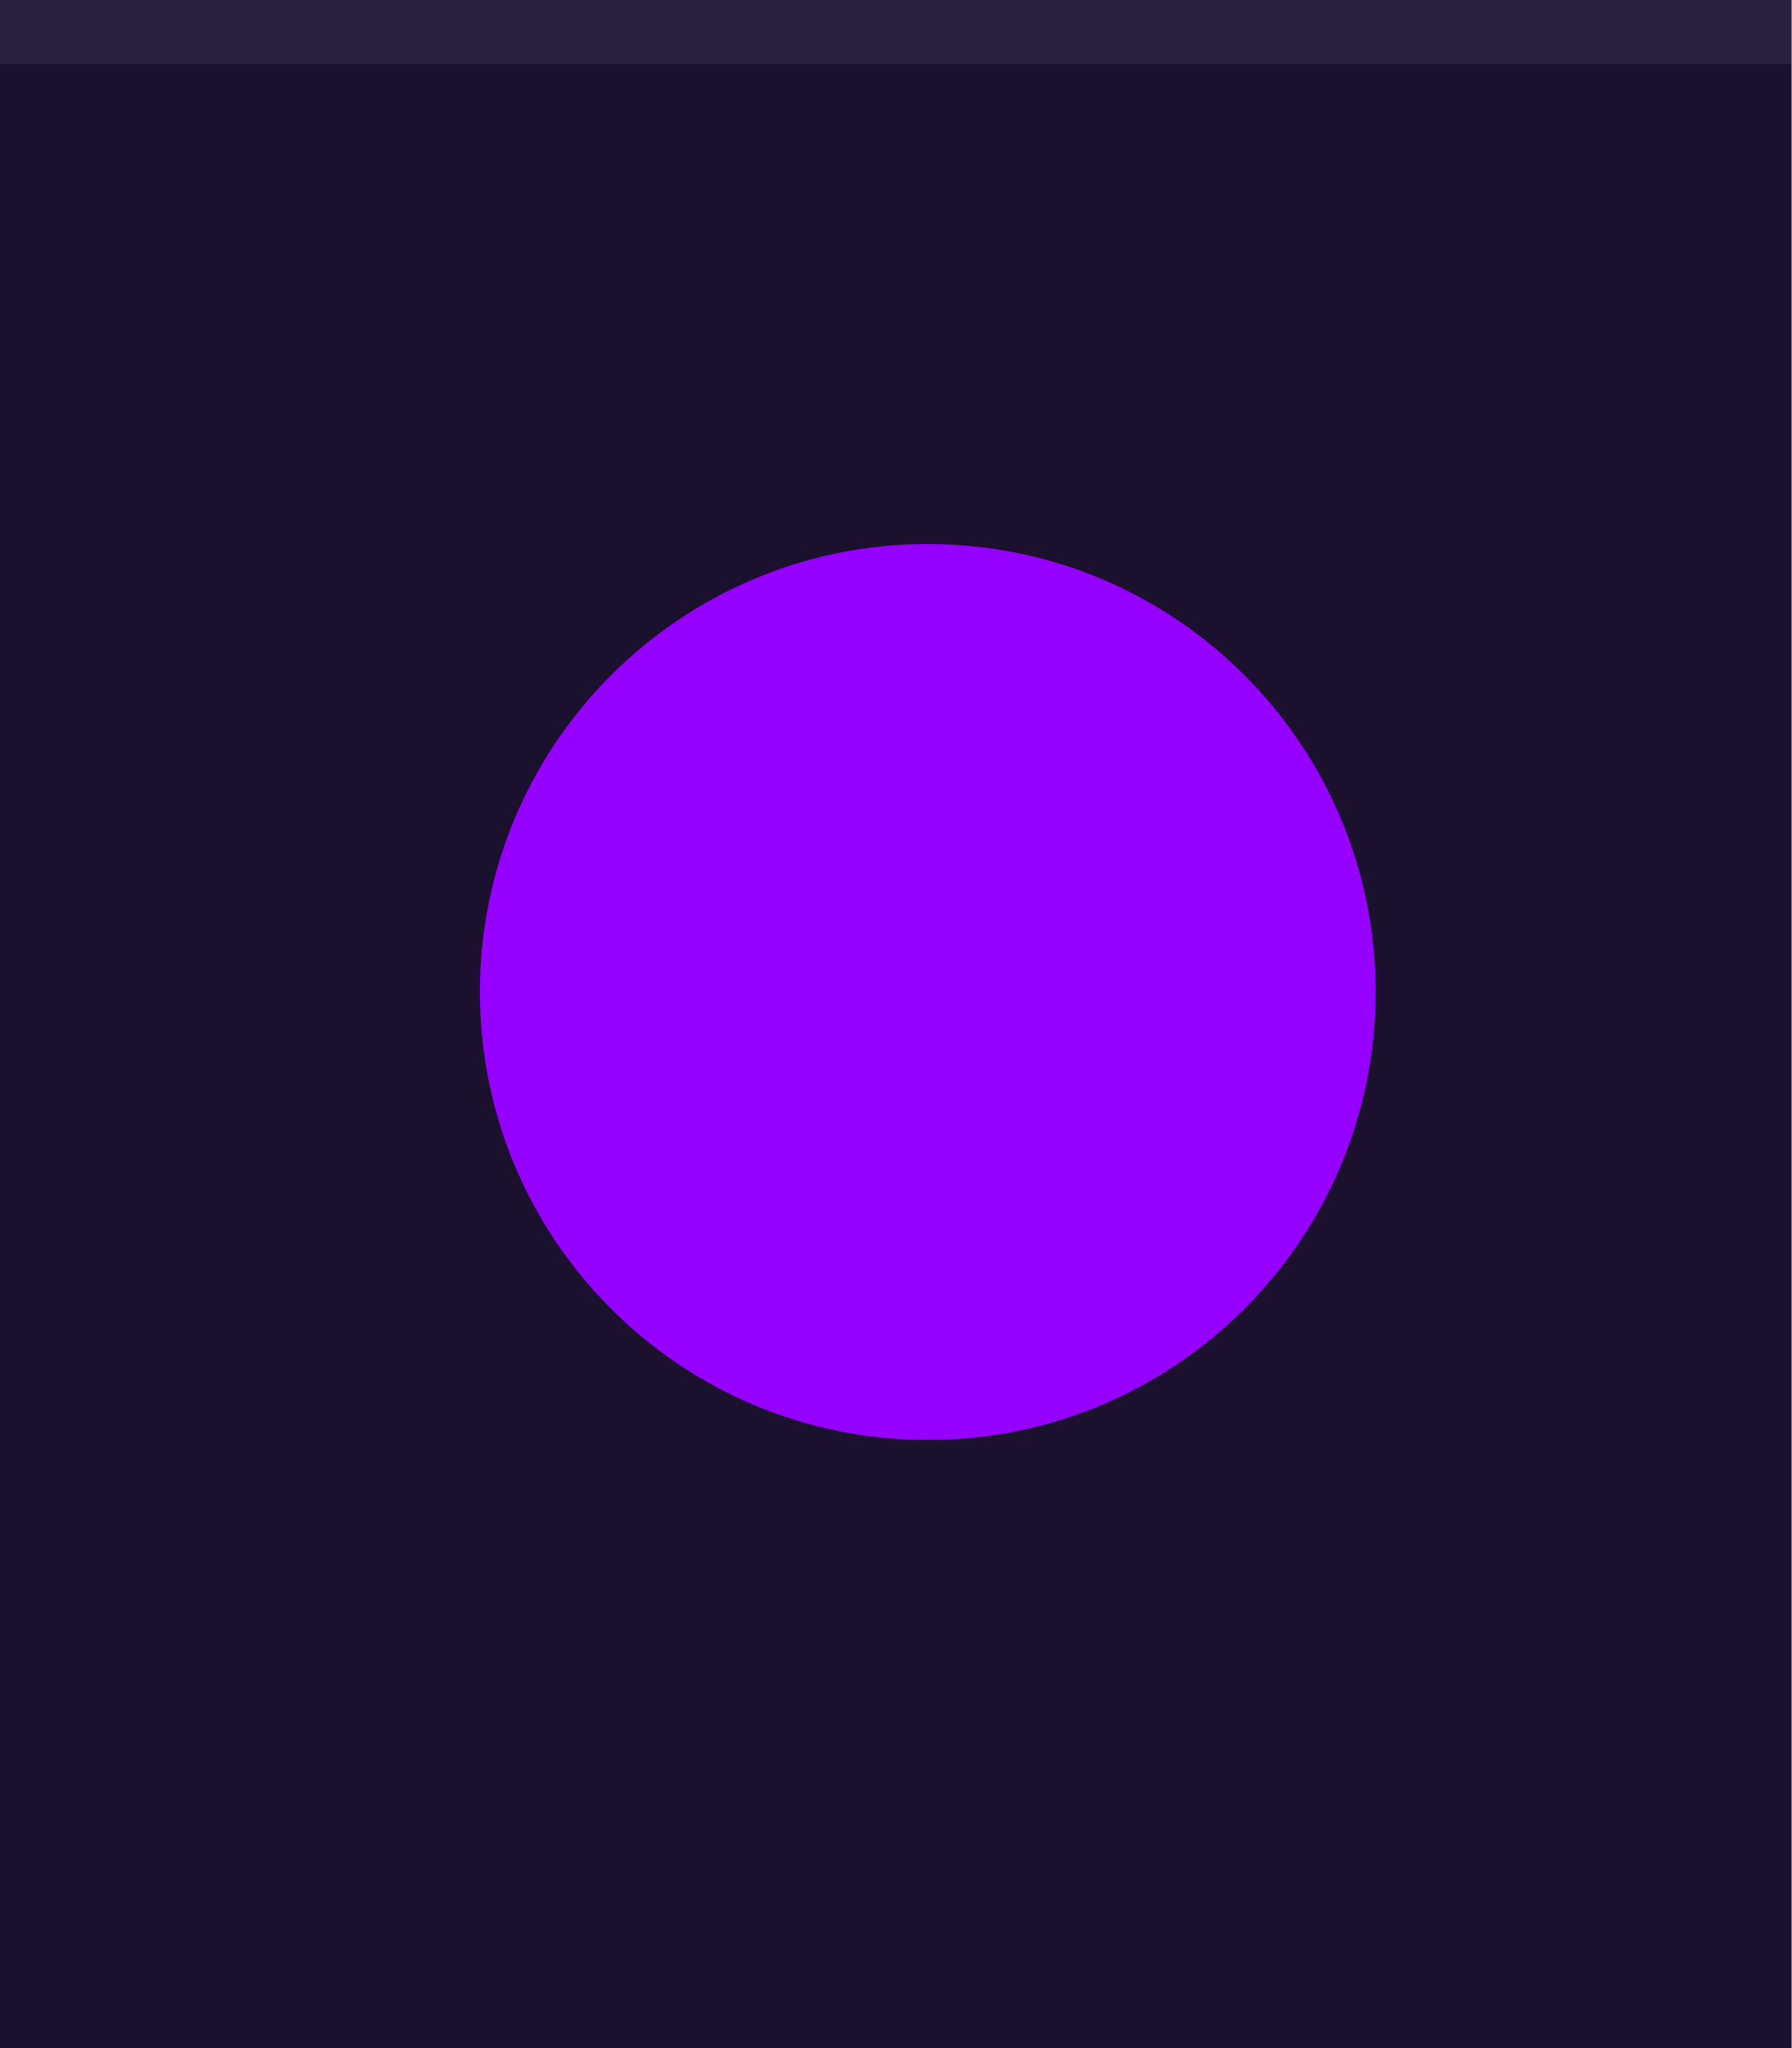
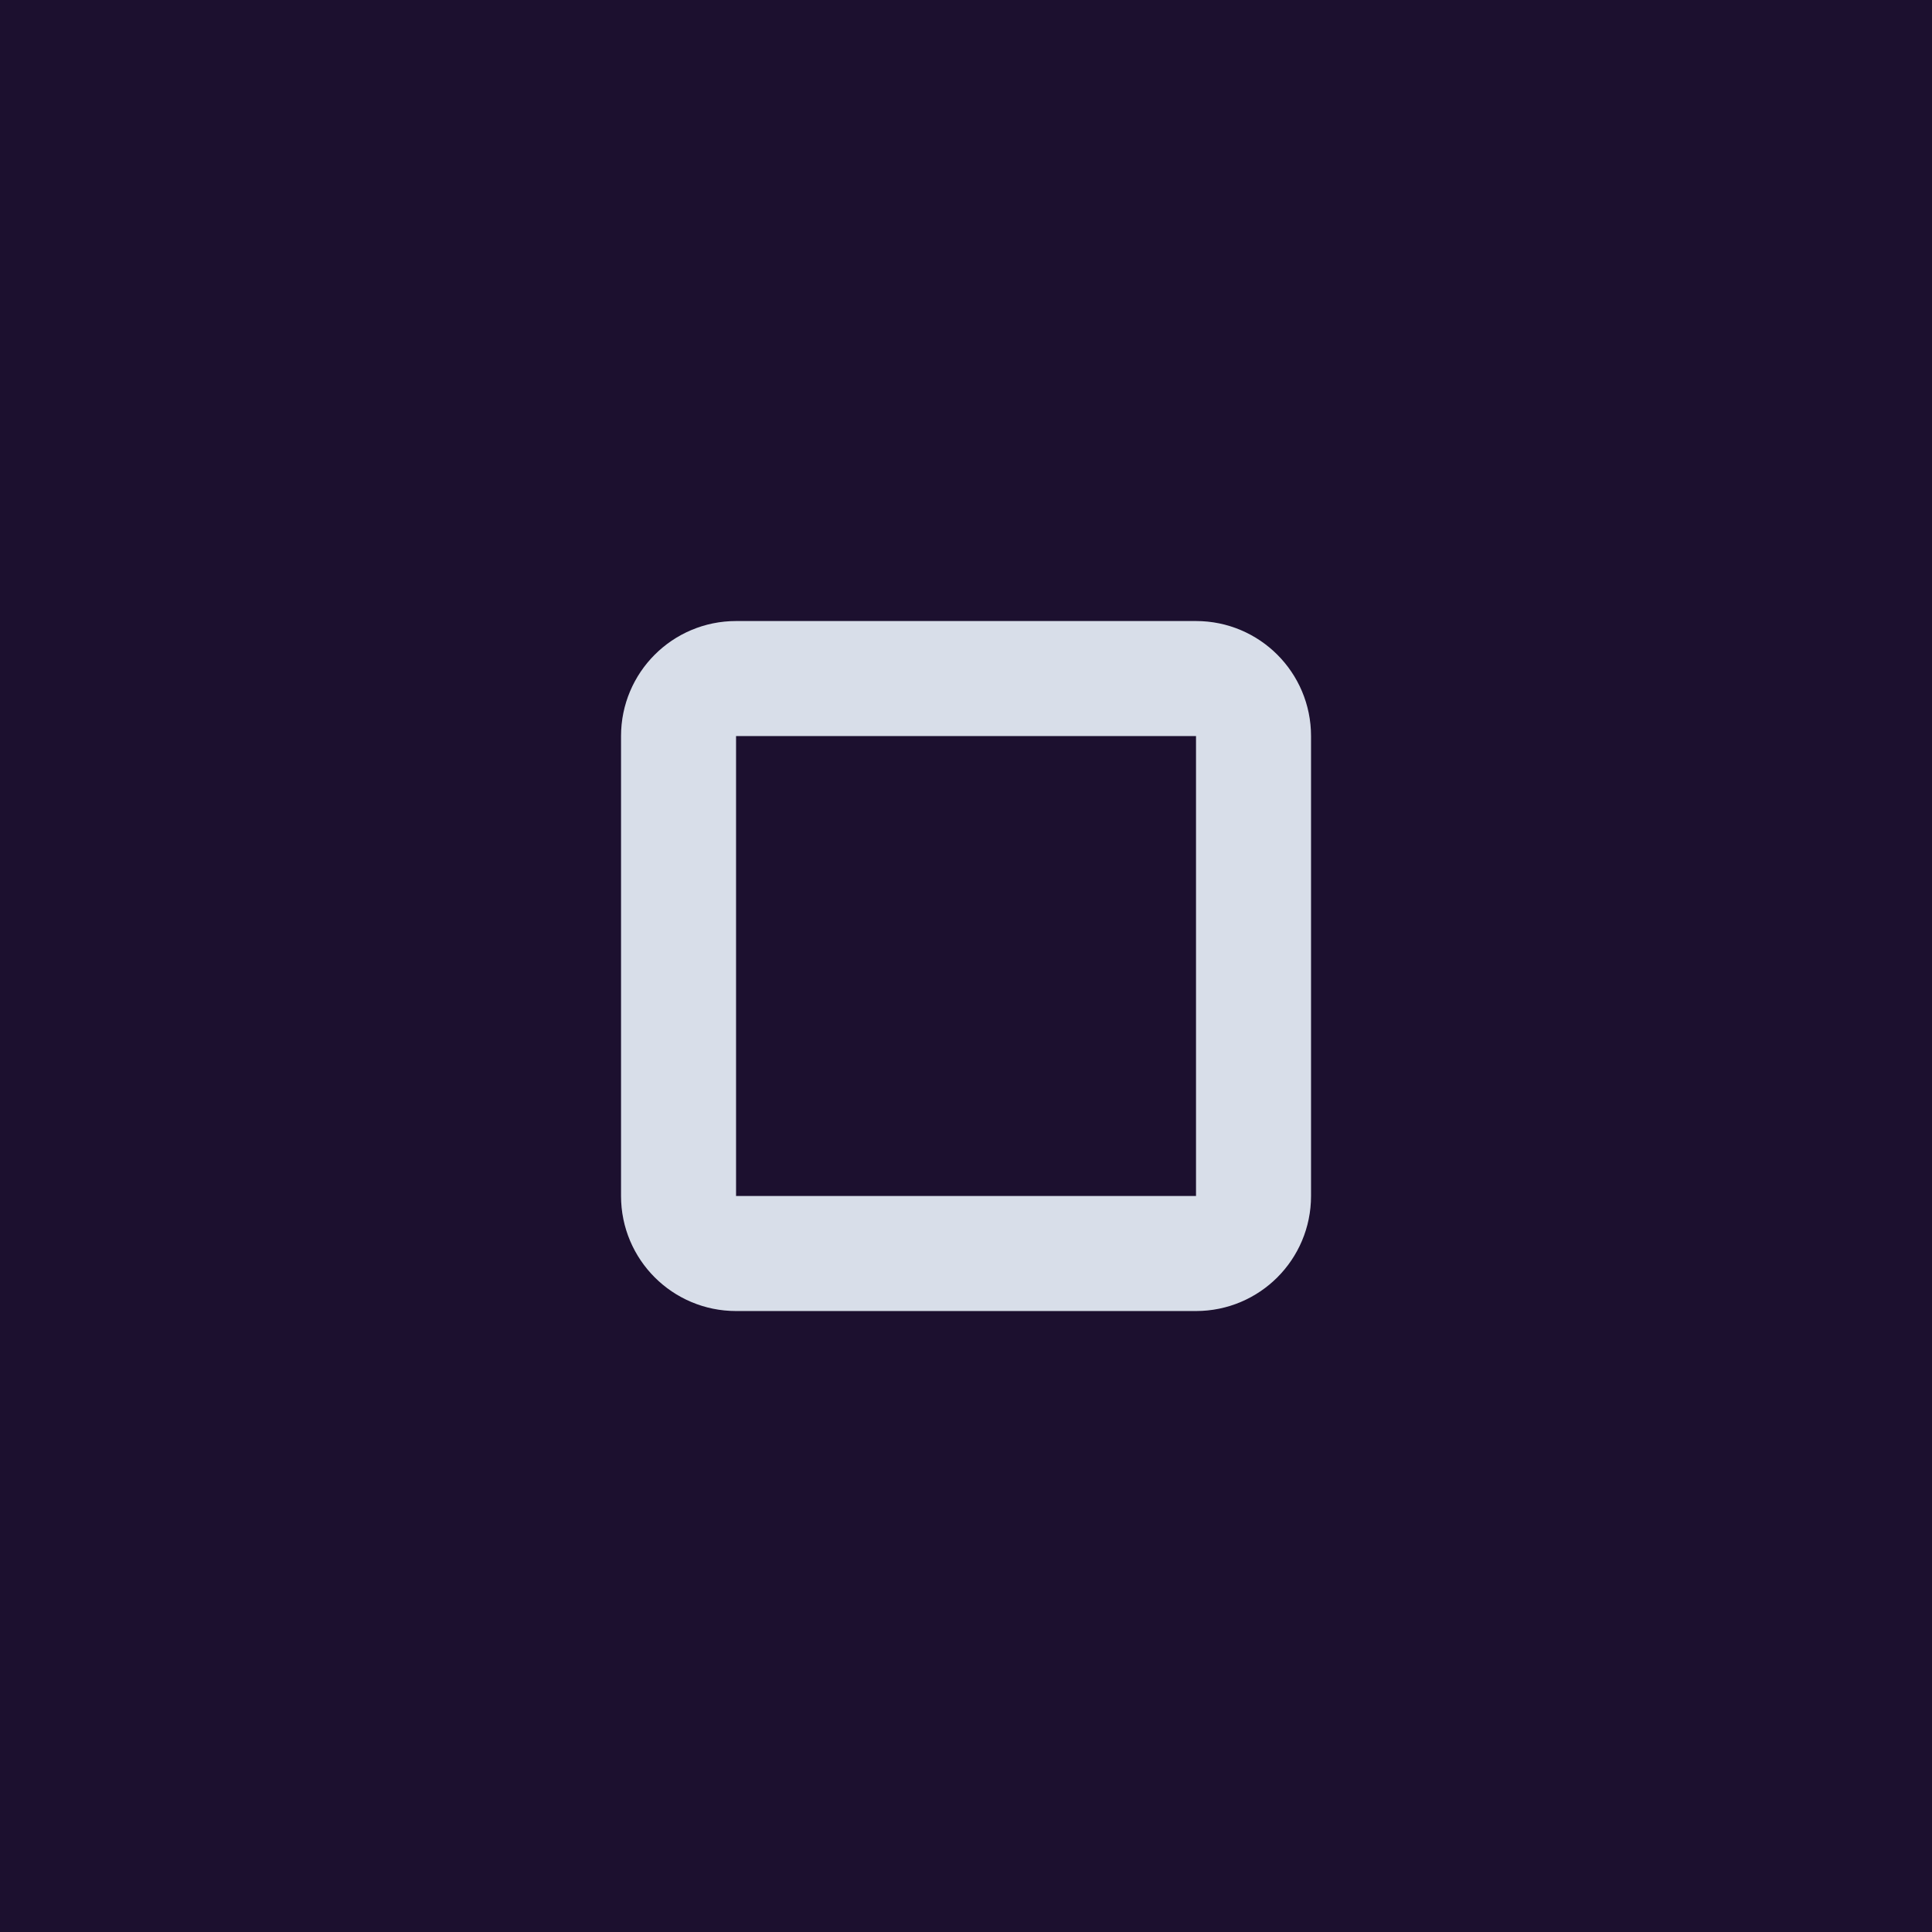
- <svg xmlns="http://www.w3.org/2000/svg" width="28" height="32" viewBox="0 0 28 32" id="svg4142" version="1.1">
+ <svg xmlns="http://www.w3.org/2000/svg" width="28" height="28" viewBox="0 0 28 28" id="svg4142" version="1.1">
  <defs id="defs4144" />
-   <g id="layer1" transform="translate(0,-1020.362)">
-     <rect style="opacity:1;fill:#1C102F;fill-opacity:1;fill-rule:evenodd;stroke:none;stroke-width:2.745;stroke-linecap:butt;stroke-linejoin:miter;stroke-miterlimit:4;stroke-dasharray:none;stroke-dashoffset:478.437;stroke-opacity:1" id="rect4741" width="28" height="32" x="0" y="1020.362" />
-     <circle style="fill:#eceff1;fill-opacity:0.1;stroke:none;stroke-width:0.5;stroke-linejoin:miter;stroke-miterlimit:4;stroke-dasharray:none;stroke-opacity:1" id="path2994" cx="1036.362" cy="13" r="12" transform="matrix(0,1,-1,0,0,0)" />
+   <g id="layer1" transform="translate(0,-1024.362)">
+     <rect style="opacity:1;fill:#1c102f;fill-opacity:1;fill-rule:evenodd;stroke:none;stroke-width:2.745;stroke-linecap:butt;stroke-linejoin:miter;stroke-miterlimit:4;stroke-dasharray:none;stroke-dashoffset:478.437;stroke-opacity:1" id="rect4741" width="28" height="32" x="0" y="1020.362" />
+     <circle style="fill:#eceff1;fill-opacity:0.1;stroke:none;stroke-width:0.5;stroke-linejoin:miter;stroke-miterlimit:4;stroke-dasharray:none;stroke-opacity:1" id="path2994" cx="1036.362" cy="13" r="12" transform="rotate(90)" />
    <rect style="opacity:1;fill:#ffffff;fill-opacity:0.07;fill-rule:evenodd;stroke:none;stroke-width:2.745;stroke-linecap:butt;stroke-linejoin:miter;stroke-miterlimit:4;stroke-dasharray:none;stroke-dashoffset:478.437;stroke-opacity:1" id="rect4959" width="28" height="1" x="0" y="1020.362" />
-     <path id="path4289" style="fill:#9500ff;fill-opacity:1;fill-rule:evenodd;stroke:none;stroke-width:0.013" d="m 14.5,1042.862 c 3.866,0 7,-3.134 7,-7 0,-3.866 -3.134,-7 -7,-7 -3.866,0 -7,3.134 -7,7 0,3.866 3.134,7 7,7" />
-     <path id="path4291" style="fill:#9500ff;fill-opacity:1;fill-rule:evenodd;stroke:none;stroke-width:0.013" d="m 14.5,1042.362 c 3.59,0 6.5,-2.91 6.5,-6.5 0,-3.59 -2.91,-6.5 -6.5,-6.5 -3.59,0 -6.5,2.91 -6.5,6.5 0,3.59 2.91,6.5 6.5,6.5" />
+     <rect style="opacity:1;fill:#d8dee9;fill-opacity:0;stroke:#d8dee9;stroke-width:1.667;stroke-linejoin:round;stroke-miterlimit:3;stroke-dasharray:none;stroke-opacity:1;paint-order:markers fill stroke" id="rect818" width="8.333" height="8.333" x="9.834" y="1034.196" rx="0.833" ry="0.833" />
  </g>
</svg>
